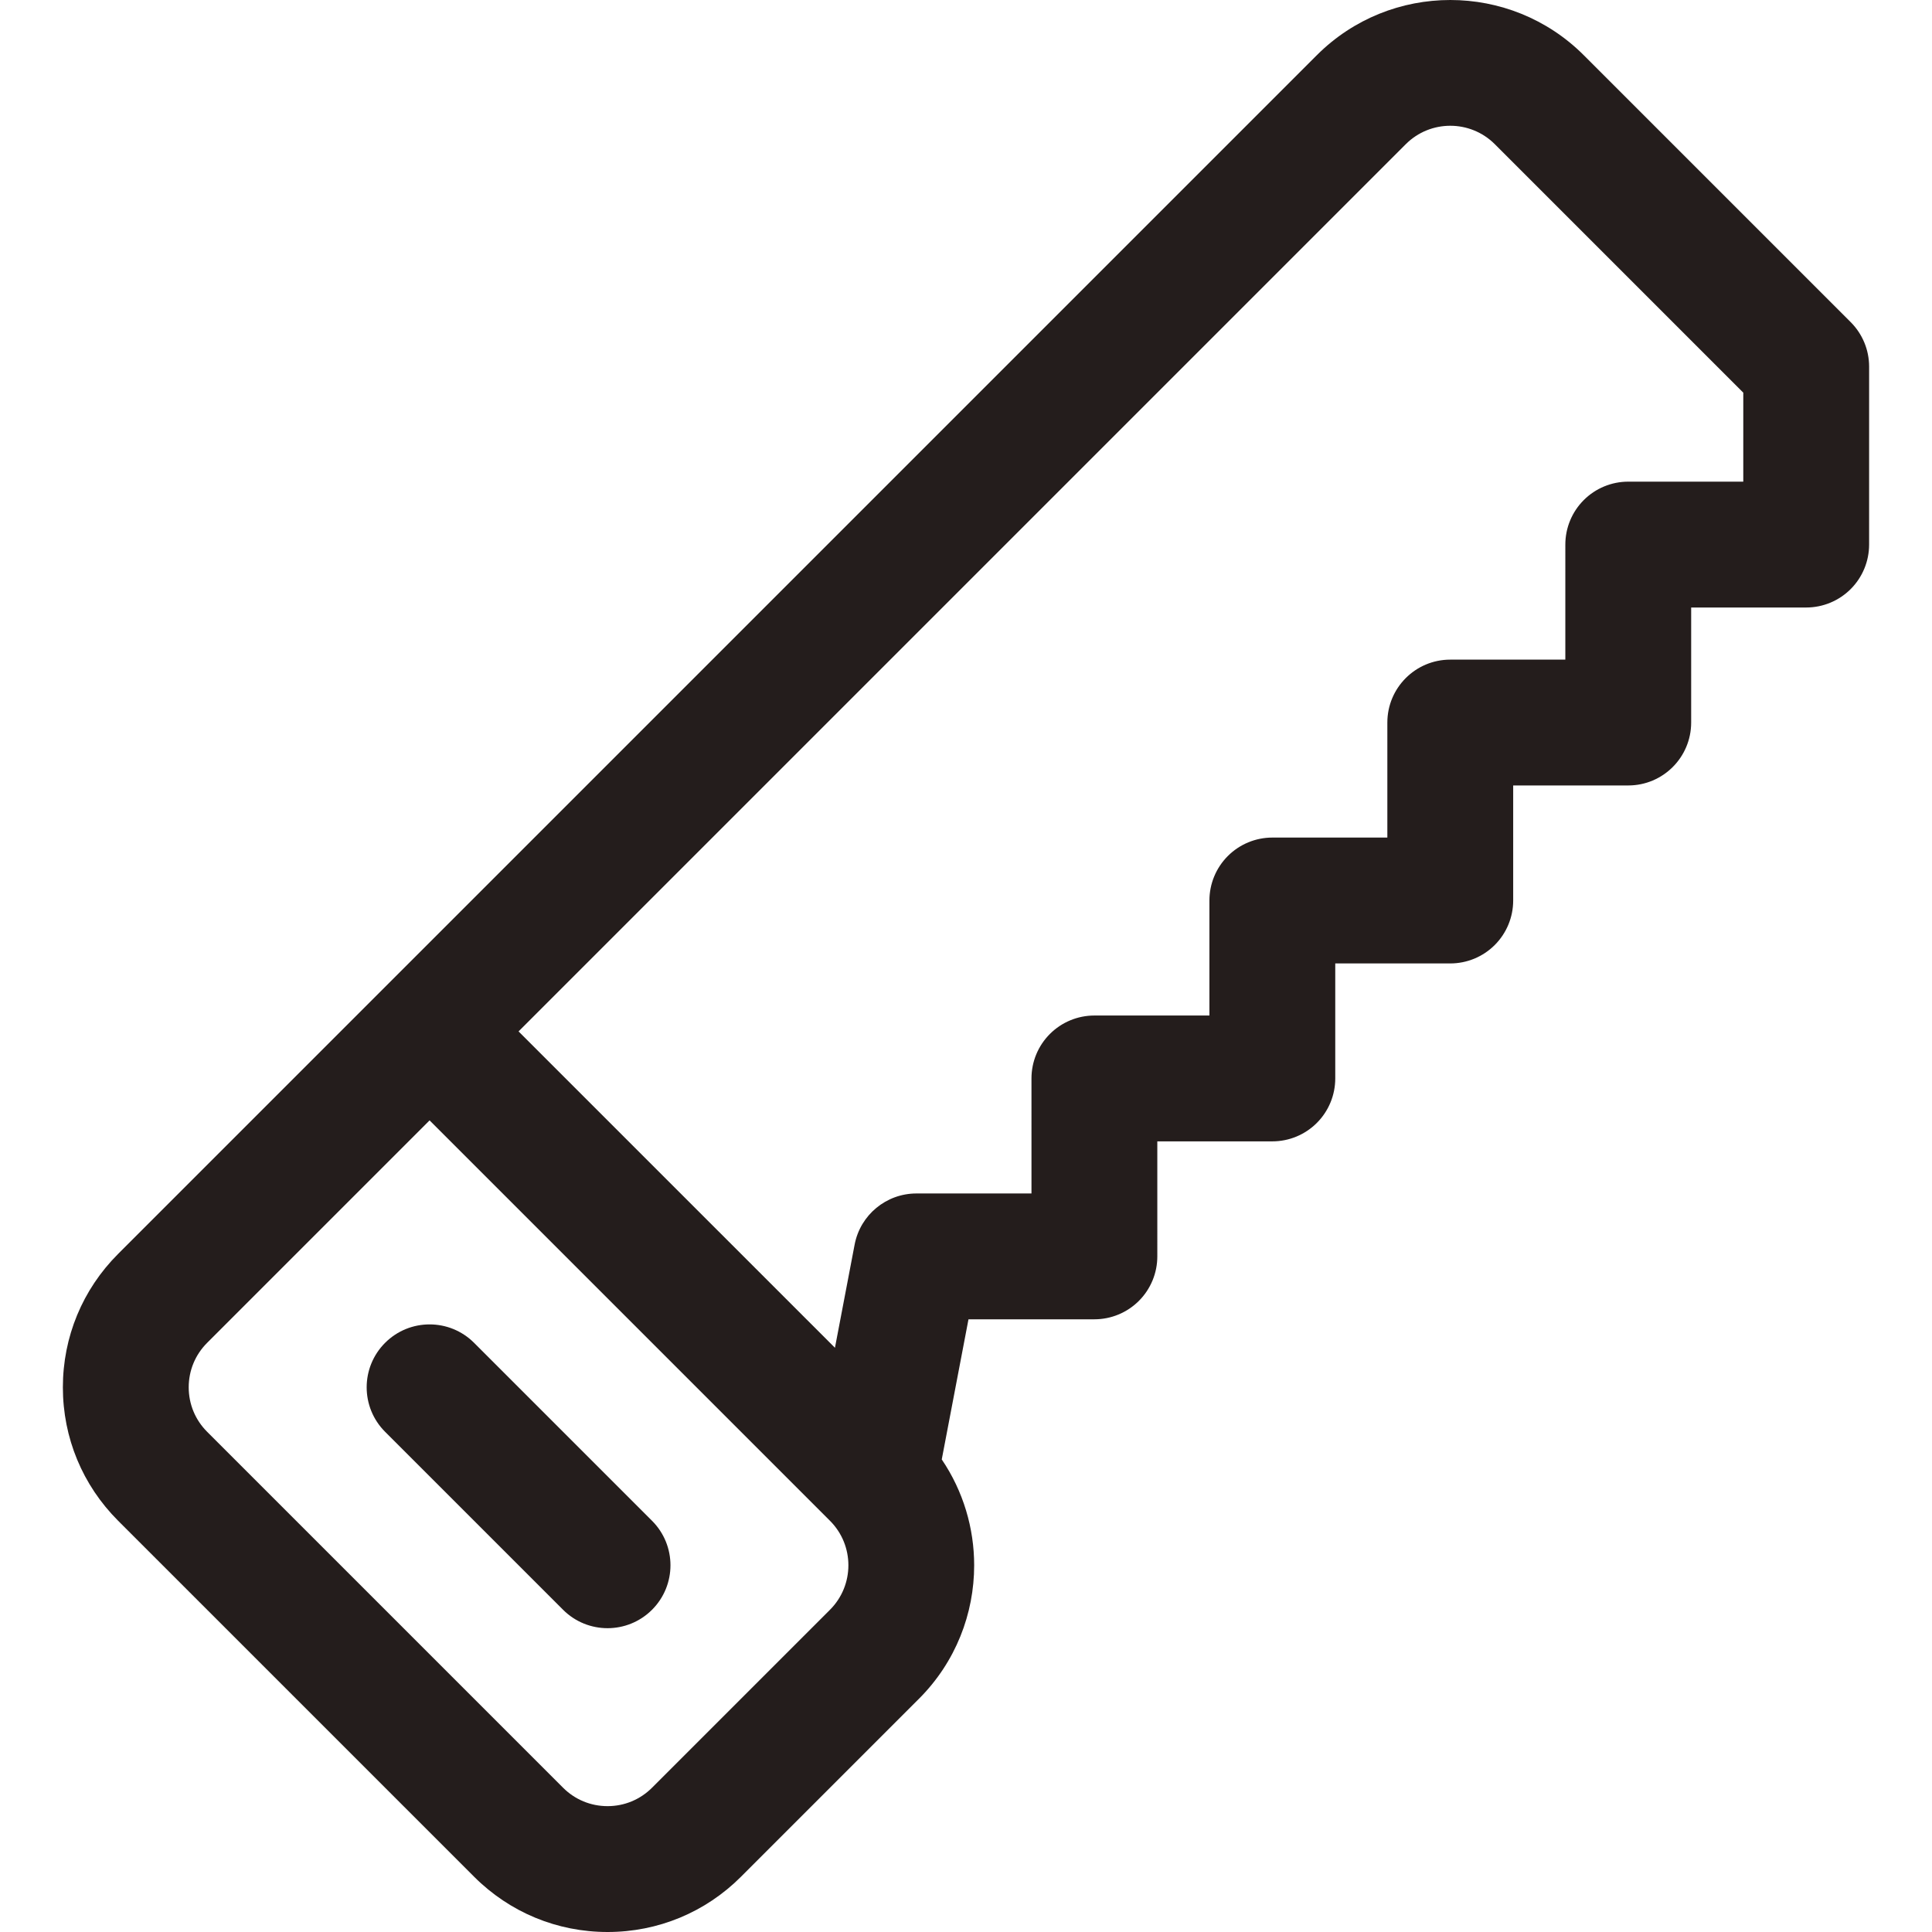
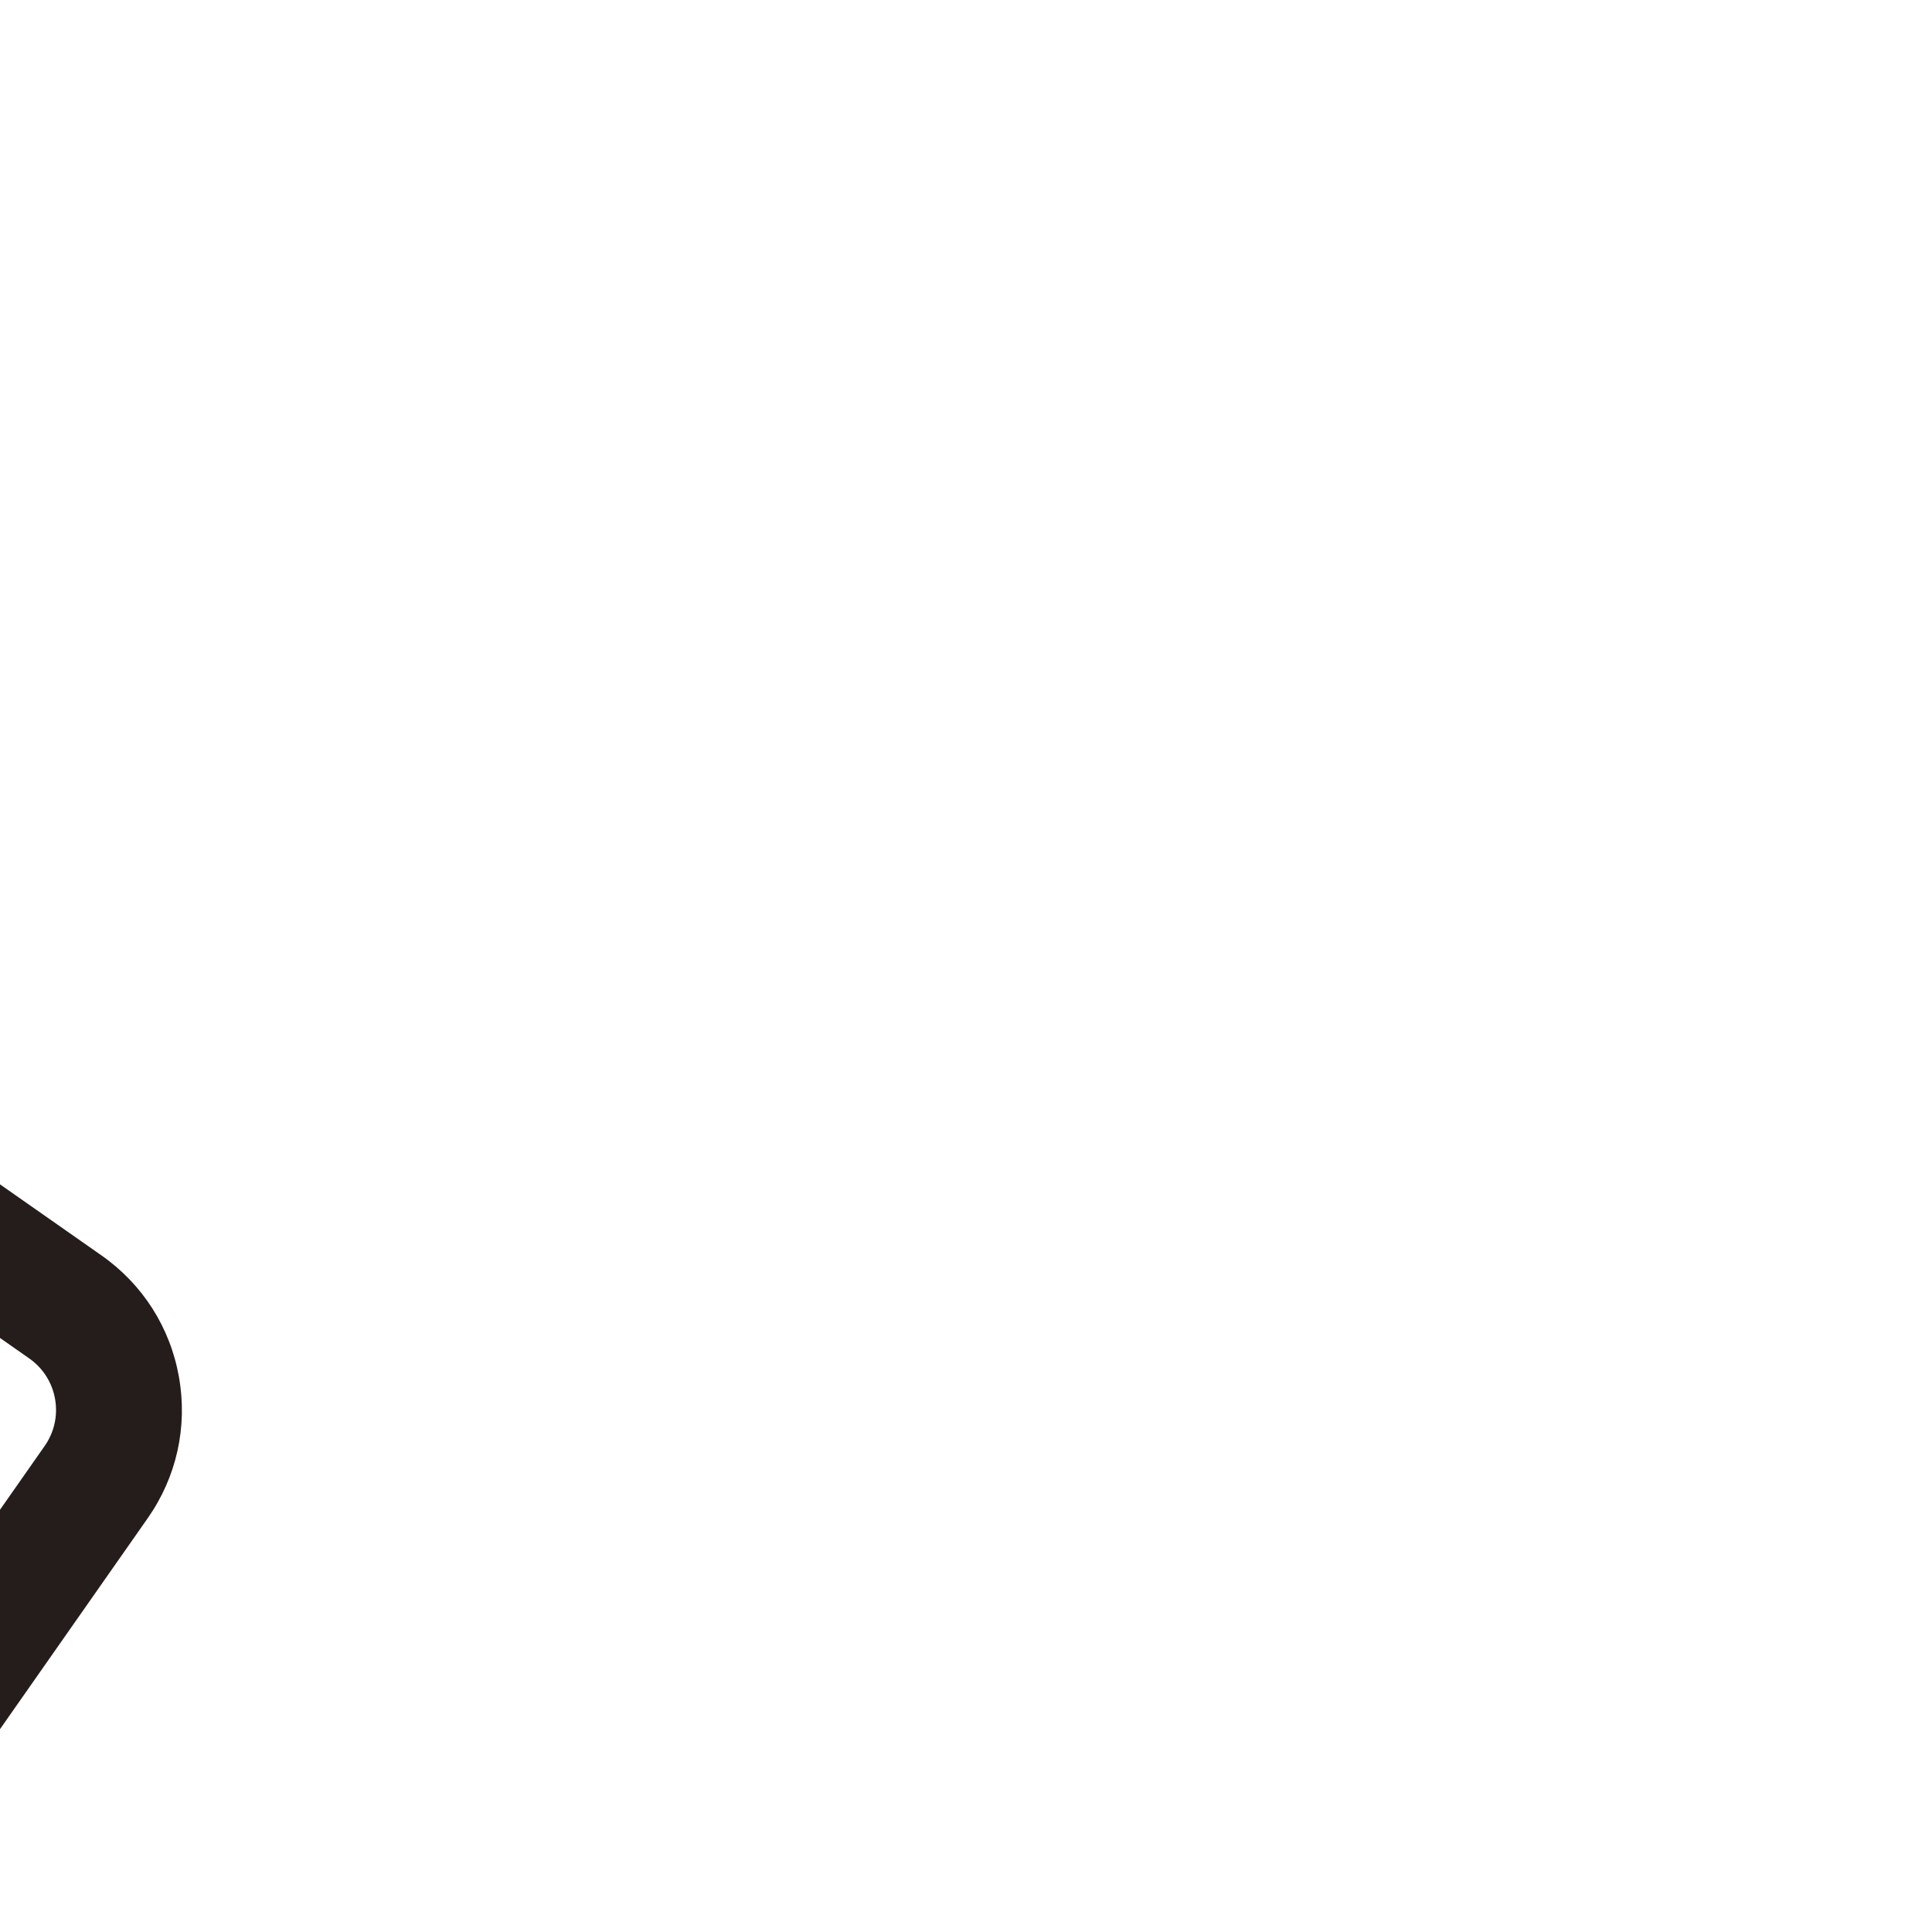
- <svg xmlns="http://www.w3.org/2000/svg" fill="#241D1C" height="800px" width="800px" version="1.1" id="Layer_1" viewBox="0 0 512.002 512.002" xml:space="preserve" transform="matrix(-1, 0, 0, 1, 0, 0)rotate(90)">
+ <svg xmlns="http://www.w3.org/2000/svg" fill="#241D1C" height="800px" width="800px" version="1.1" id="Layer_1" viewBox="0 0 512.002 512.002" xml:space="preserve" transform="matrix(1, 0, 0, 1, 0, 0)rotate(80)">
+   <defs>
+     <style>.cls-1{stroke-width:10;}</style>
+   </defs>
  <g id="SVGRepo_bgCarrier" stroke-width="0" />
  <g id="SVGRepo_tracerCarrier" stroke-linecap="round" stroke-linejoin="round" />
  <g id="SVGRepo_iconCarrier">
    <g>
      <g>
        <path d="M426.605,149.217l-47.16-47.161c-6.511-6.511-17.068-6.511-23.58,0c-6.512,6.511-6.512,17.068,0,23.58l47.161,47.161 c3.256,3.256,7.523,4.884,11.789,4.884s8.535-1.628,11.789-4.884C433.117,166.286,433.117,155.728,426.605,149.217z" />
      </g>
    </g>
    <g>
      <g>
        <path d="M497.35,125.638l-94.323-94.324c-9.447-9.447-22.009-14.652-35.371-14.652s-25.922,5.203-35.37,14.652 c-8.518,8.518-309.492,309.492-317.658,317.659c-19.504,19.504-19.504,51.237,0,70.741l70.741,70.741 c3.127,3.127,7.369,4.884,11.791,4.884l47.165-0.004c4.423,0,8.664-1.757,11.789-4.885c3.126-3.128,4.883-7.369,4.883-11.789 l-0.003-30.482l30.487-0.001c9.208,0,16.673-7.464,16.674-16.673l0.003-30.493l30.49-0.001c4.423,0,8.664-1.757,11.791-4.885 s4.884-7.369,4.883-11.791l-0.004-30.477h30.484c4.423,0,8.664-1.756,11.789-4.884c3.127-3.127,4.884-7.369,4.884-11.791 l-0.001-30.482l30.482,0.002h0.001c4.423,0,8.663-1.756,11.789-4.883c3.127-3.127,4.884-7.369,4.884-11.789l0.001-33.371 l37.136-7.084c8.437,5.719,18.241,8.59,28.052,8.59c12.809,0,25.619-4.877,35.37-14.627l47.161-47.161 c9.448-9.447,14.652-22.009,14.652-35.37C512.002,147.645,506.797,135.084,497.35,125.638z M329.832,226.486 c-7.862,1.501-13.549,8.374-13.549,16.377l-0.001,30.491l-30.484-0.002c0,0,0,0-0.001,0c-4.422,0-8.664,1.756-11.789,4.884 c-3.127,3.127-4.884,7.369-4.884,11.791l0.001,30.483h-30.485c-4.423,0-8.664,1.757-11.791,4.885 c-3.127,3.128-4.884,7.369-4.883,11.791l0.004,30.477l-30.486,0.001c-9.208,0-16.673,7.464-16.674,16.673l-0.003,30.493 l-30.49,0.001c-4.423,0-8.664,1.757-11.791,4.884c-3.127,3.127-4.883,7.37-4.883,11.791l0.003,30.483l-23.583,0.002 l-65.857-65.856c-6.502-6.502-6.502-17.079,0-23.581l235.128-235.128c8.77,8.77,70.093,70.094,83.843,83.845L329.832,226.486z M473.767,172.795l-47.161,47.161c-6.503,6.503-17.078,6.501-23.581,0L296.913,113.845l58.951-58.951 c3.149-3.149,7.338-4.884,11.789-4.884c4.454,0,8.64,1.735,11.789,4.884l94.322,94.322c3.149,3.148,4.884,7.335,4.884,11.788 C478.651,165.459,476.916,169.646,473.767,172.795z" />
      </g>
    </g>
  </g>
</svg>
